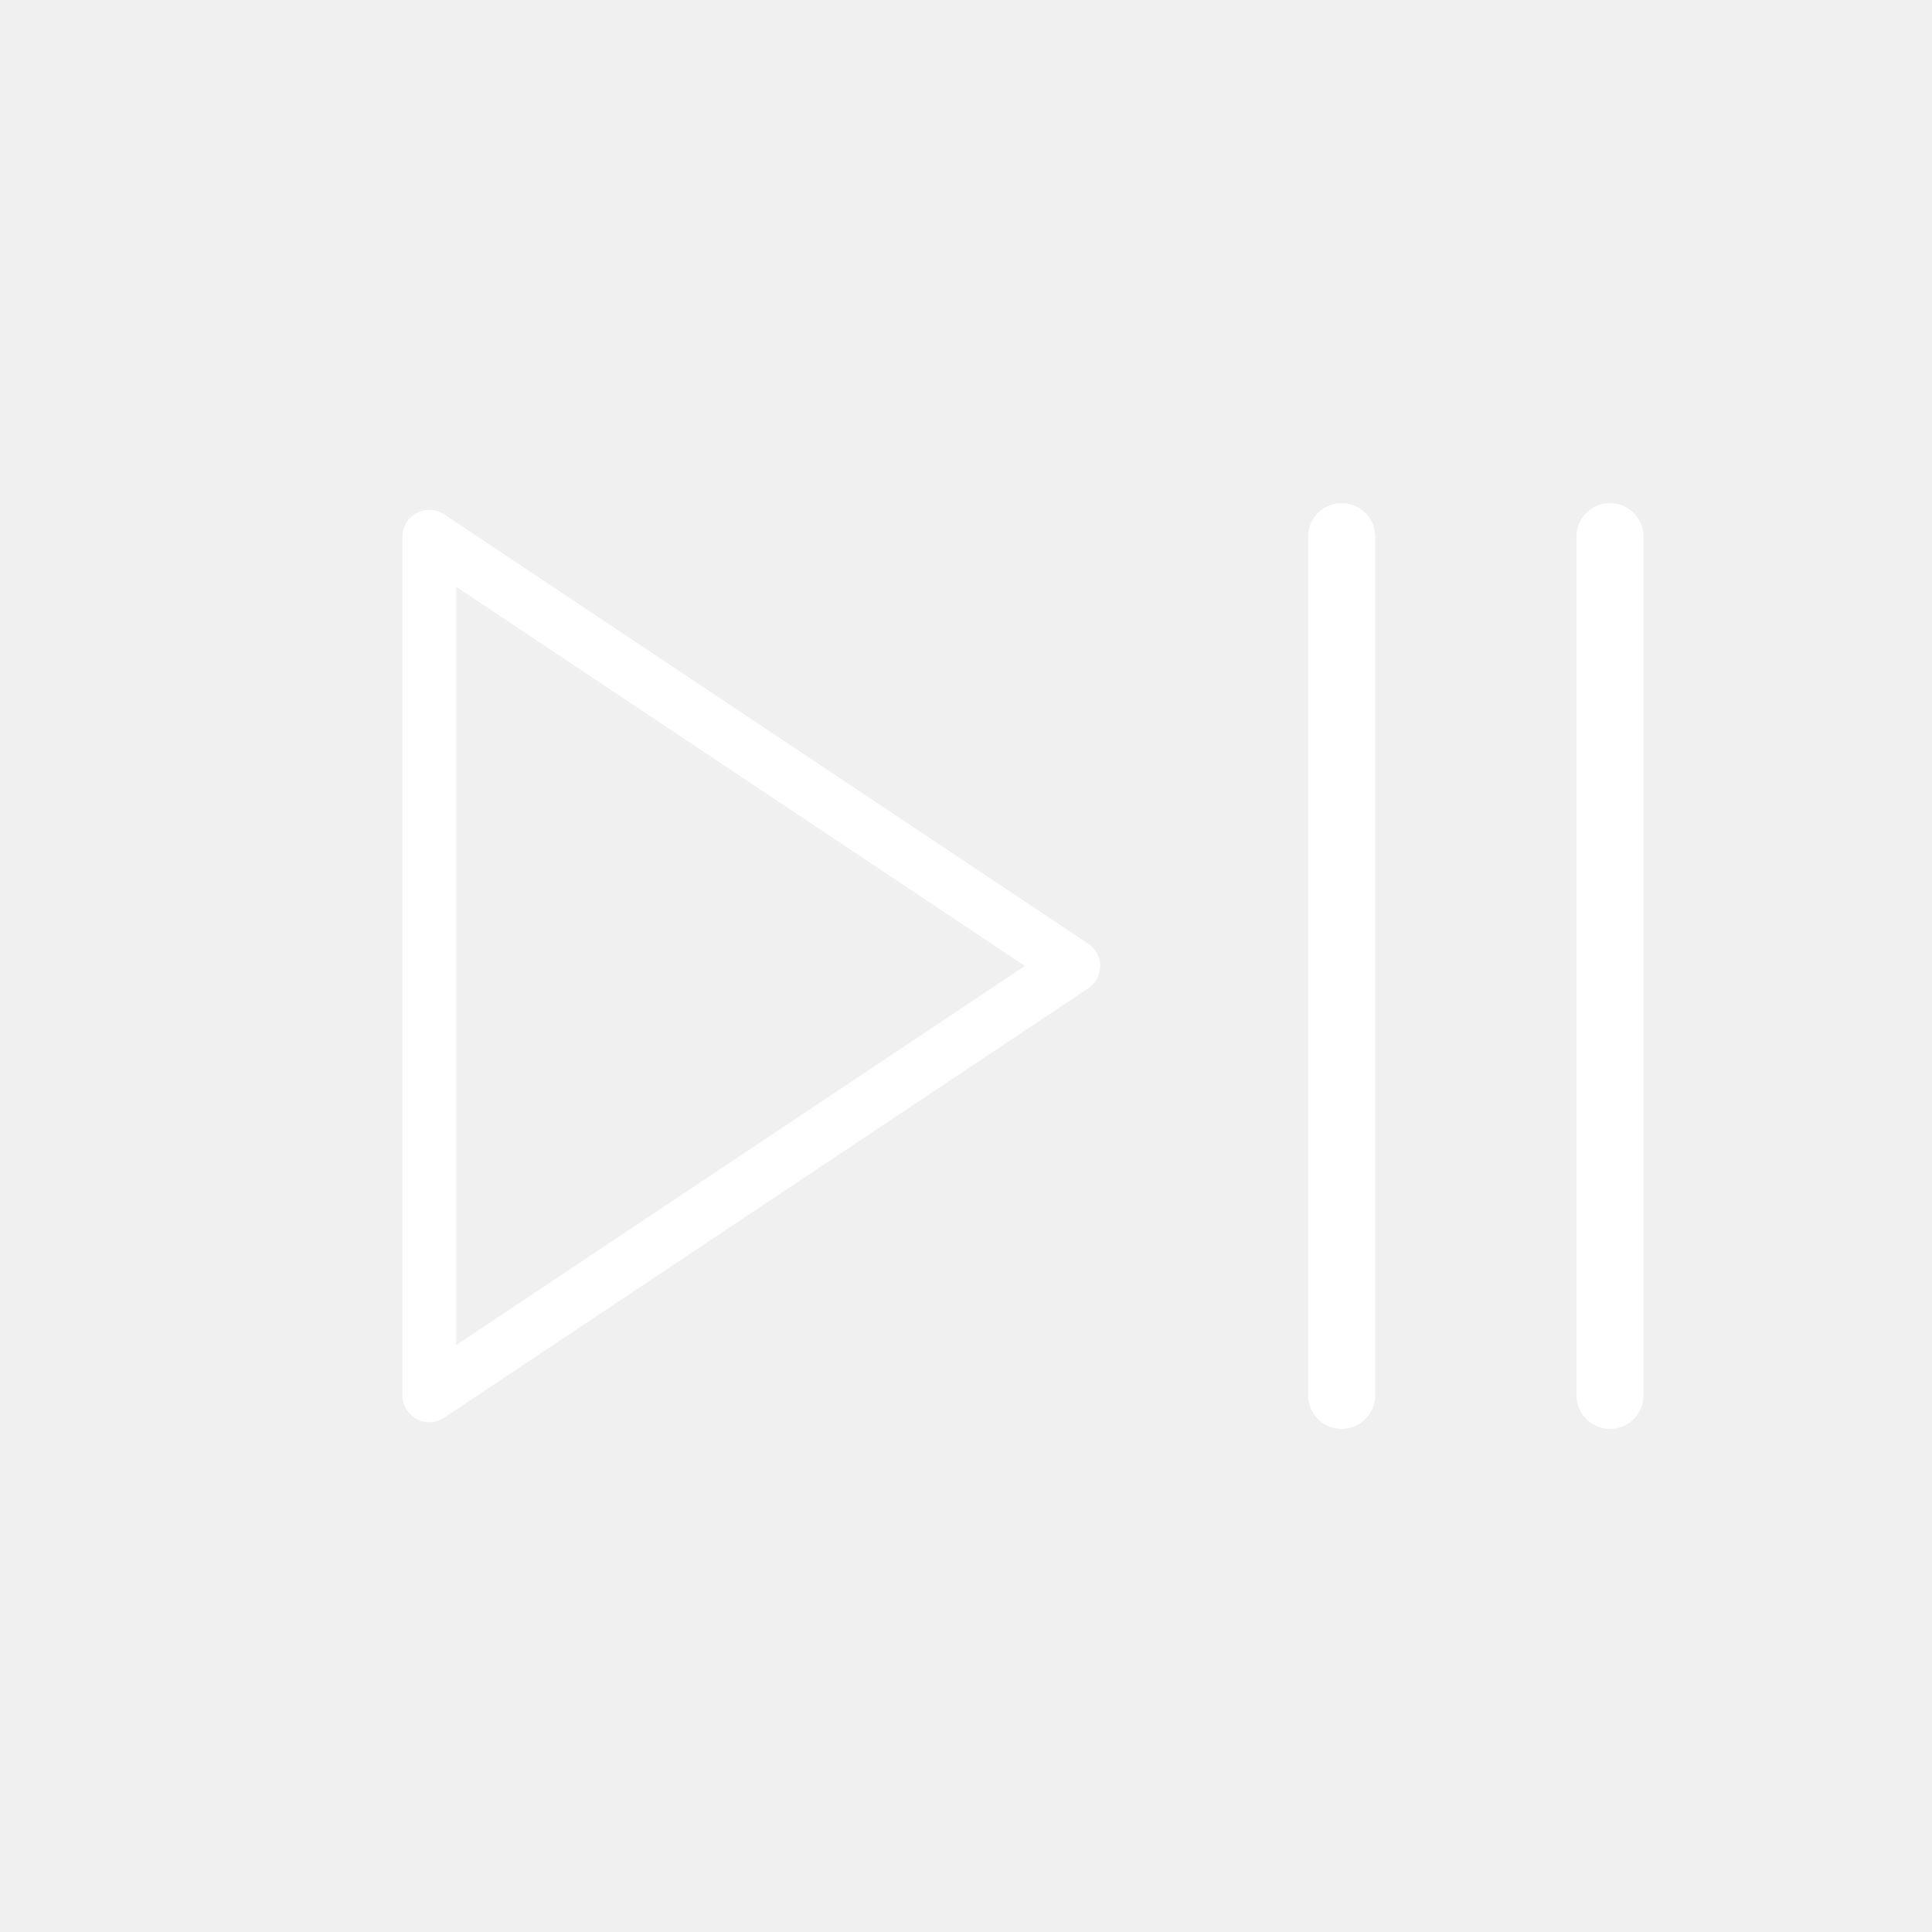
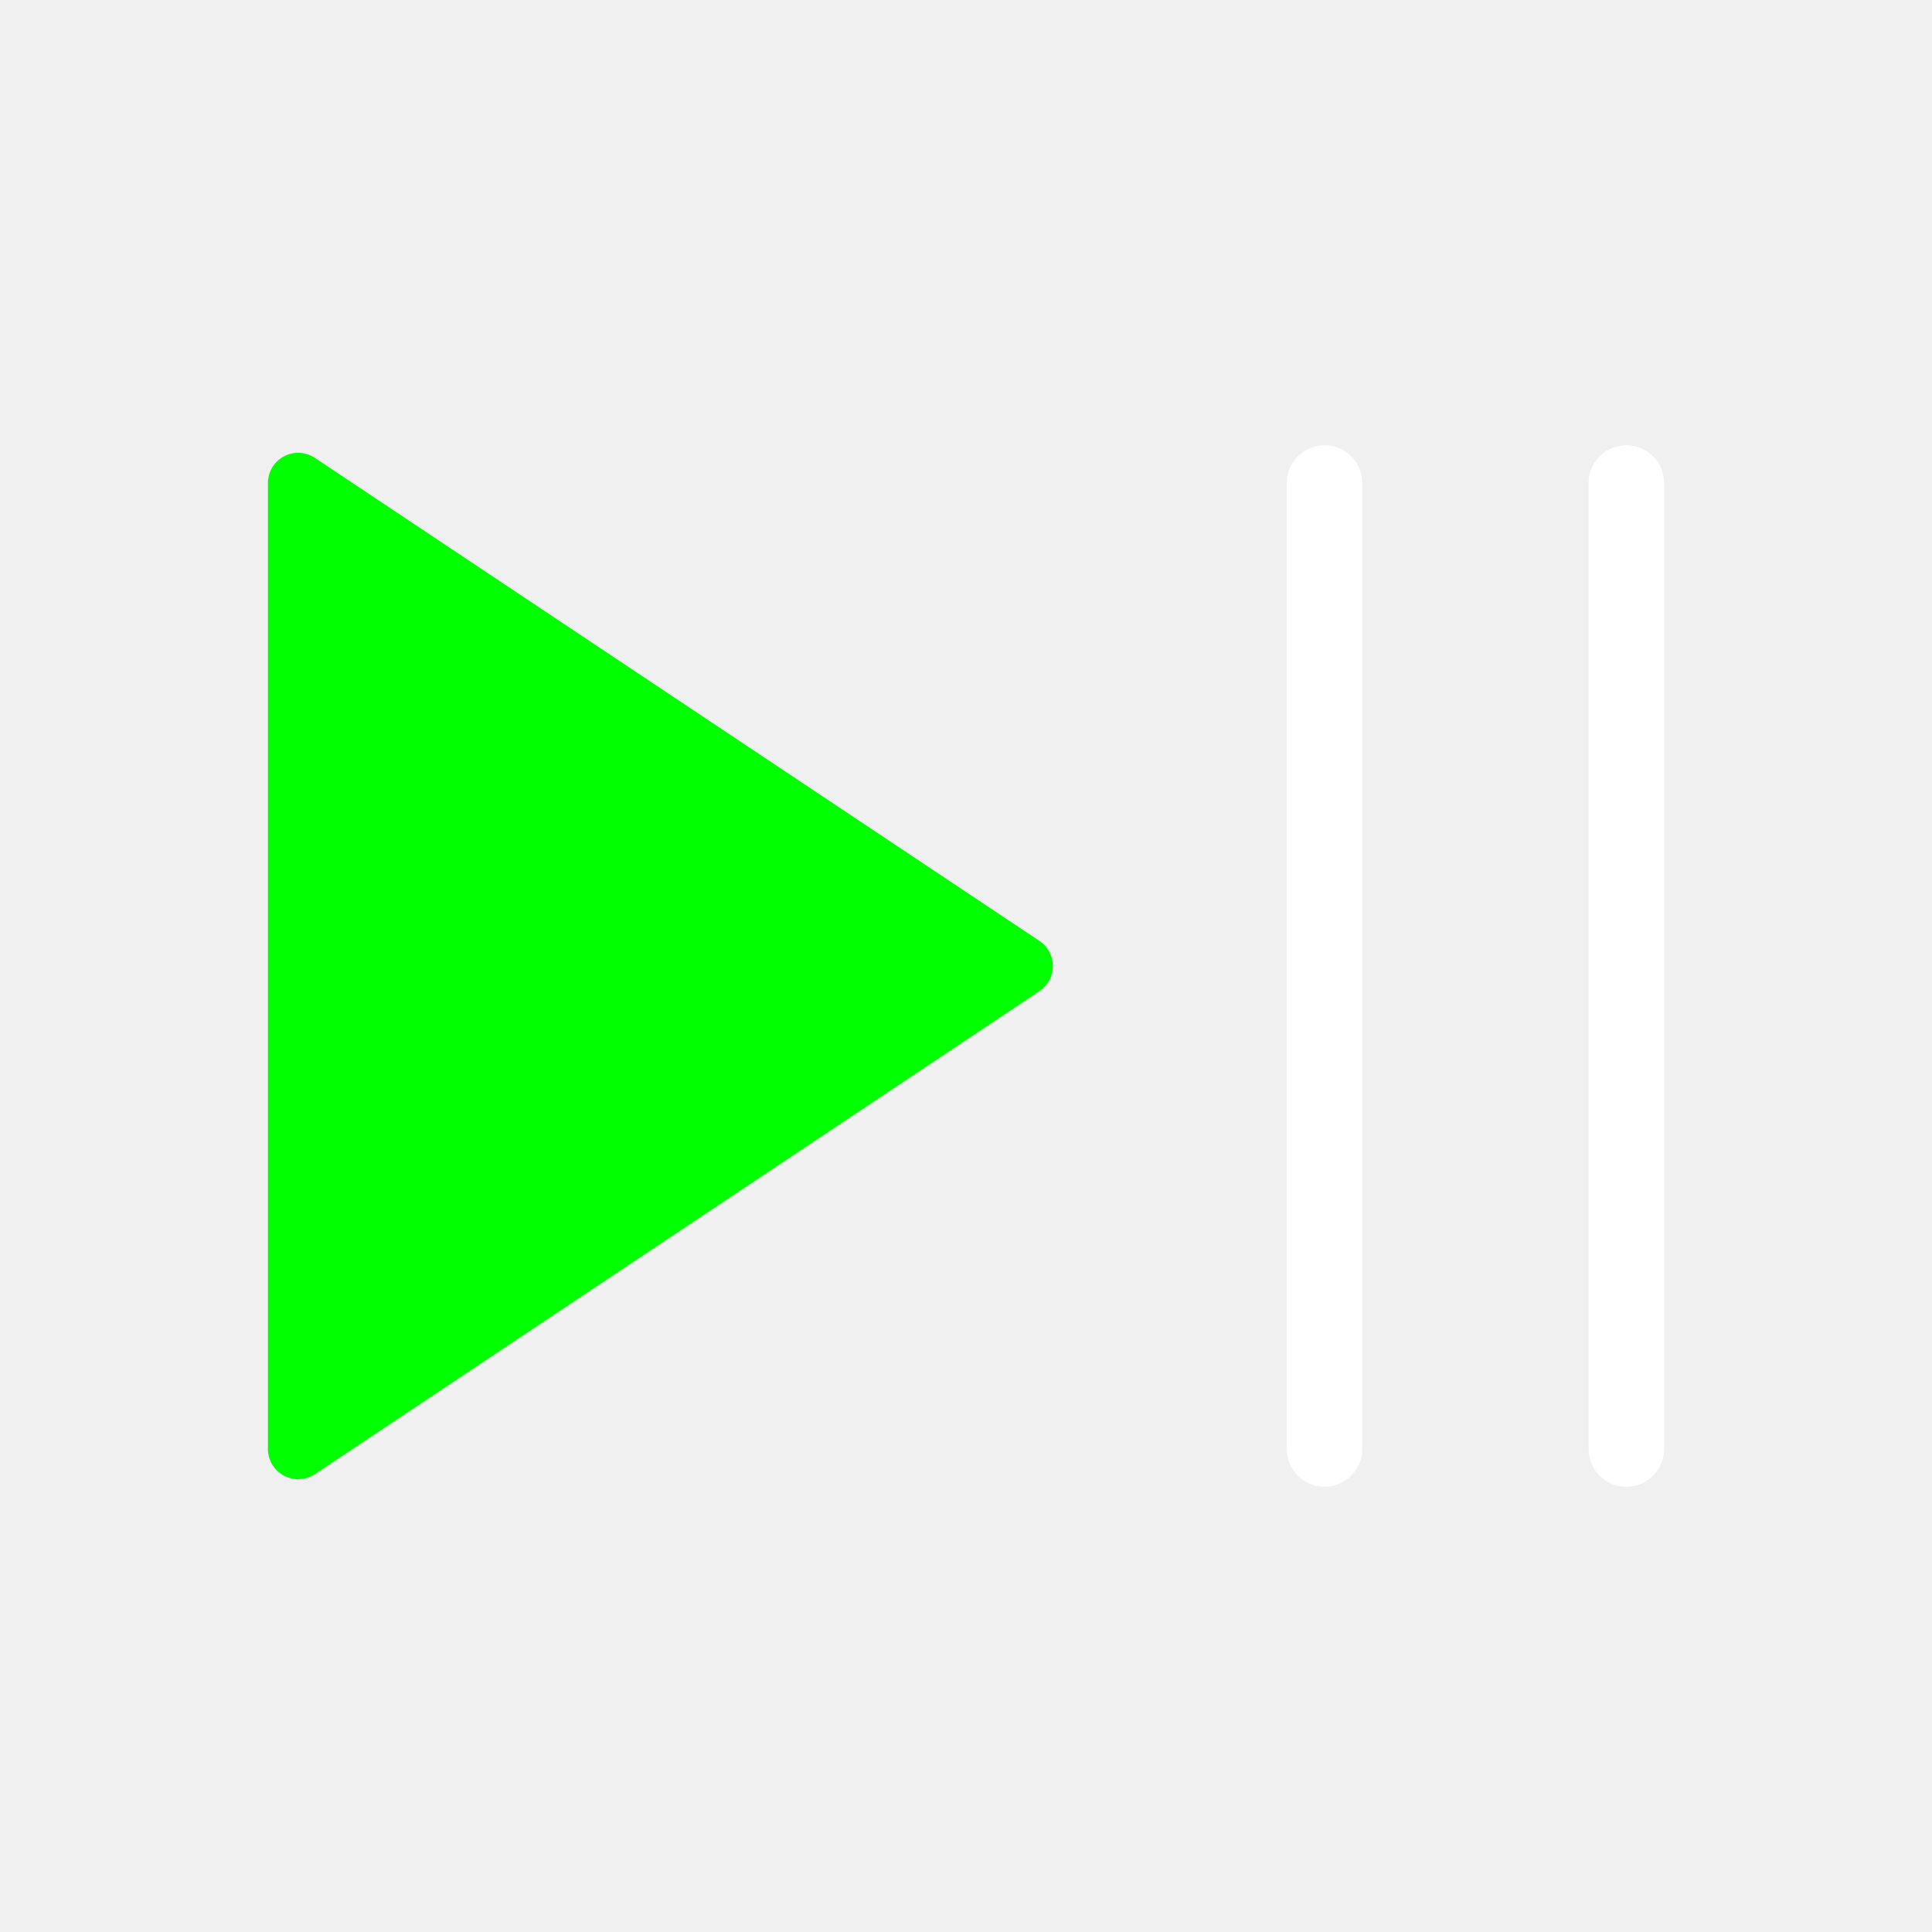
- <svg xmlns="http://www.w3.org/2000/svg" viewBox="0 0 144 144">
-   <polygon points="32,40 32,104 80,72" fill="none" stroke="#fff" stroke-width="4" stroke-linejoin="round" />
-   <line x1="100" y1="40" x2="100" y2="104" stroke="#fff" stroke-width="5" stroke-linecap="round" />
-   <line x1="120" y1="40" x2="120" y2="104" stroke="#fff" stroke-width="5" stroke-linecap="round" />
+ <svg xmlns="http://www.w3.org/2000/svg" viewBox="0 0 128 128" version="1.1" id="svg5" xml:space="preserve" width="128" height="128">
+   <defs id="defs5" />
+   <g id="g5" transform="matrix(0.8859145,0,0,0.8859145,7.301475,7.428347)">
+     <g id="g9" transform="translate(5.361694,18.62483)">
+       <polygon points="80,72 32,40 32,104 " fill="none" stroke="#ffffff" stroke-width="4" stroke-linejoin="round" id="polygon1" transform="matrix(1.128777,0,0,1.128777,-27.43095,-36.03999)" style="fill:#00ff00;stroke:#00ff00" />
+       <line x1="85.447" y1="9.111" x2="85.447" y2="81.353" stroke="#ffffff" stroke-width="5.644" stroke-linecap="round" id="line1" />
+       <line x1="108.022" y1="9.111" x2="108.022" y2="81.353" stroke="#ffffff" stroke-width="5.644" stroke-linecap="round" id="line2" />
+     </g>
+   </g>
</svg>
